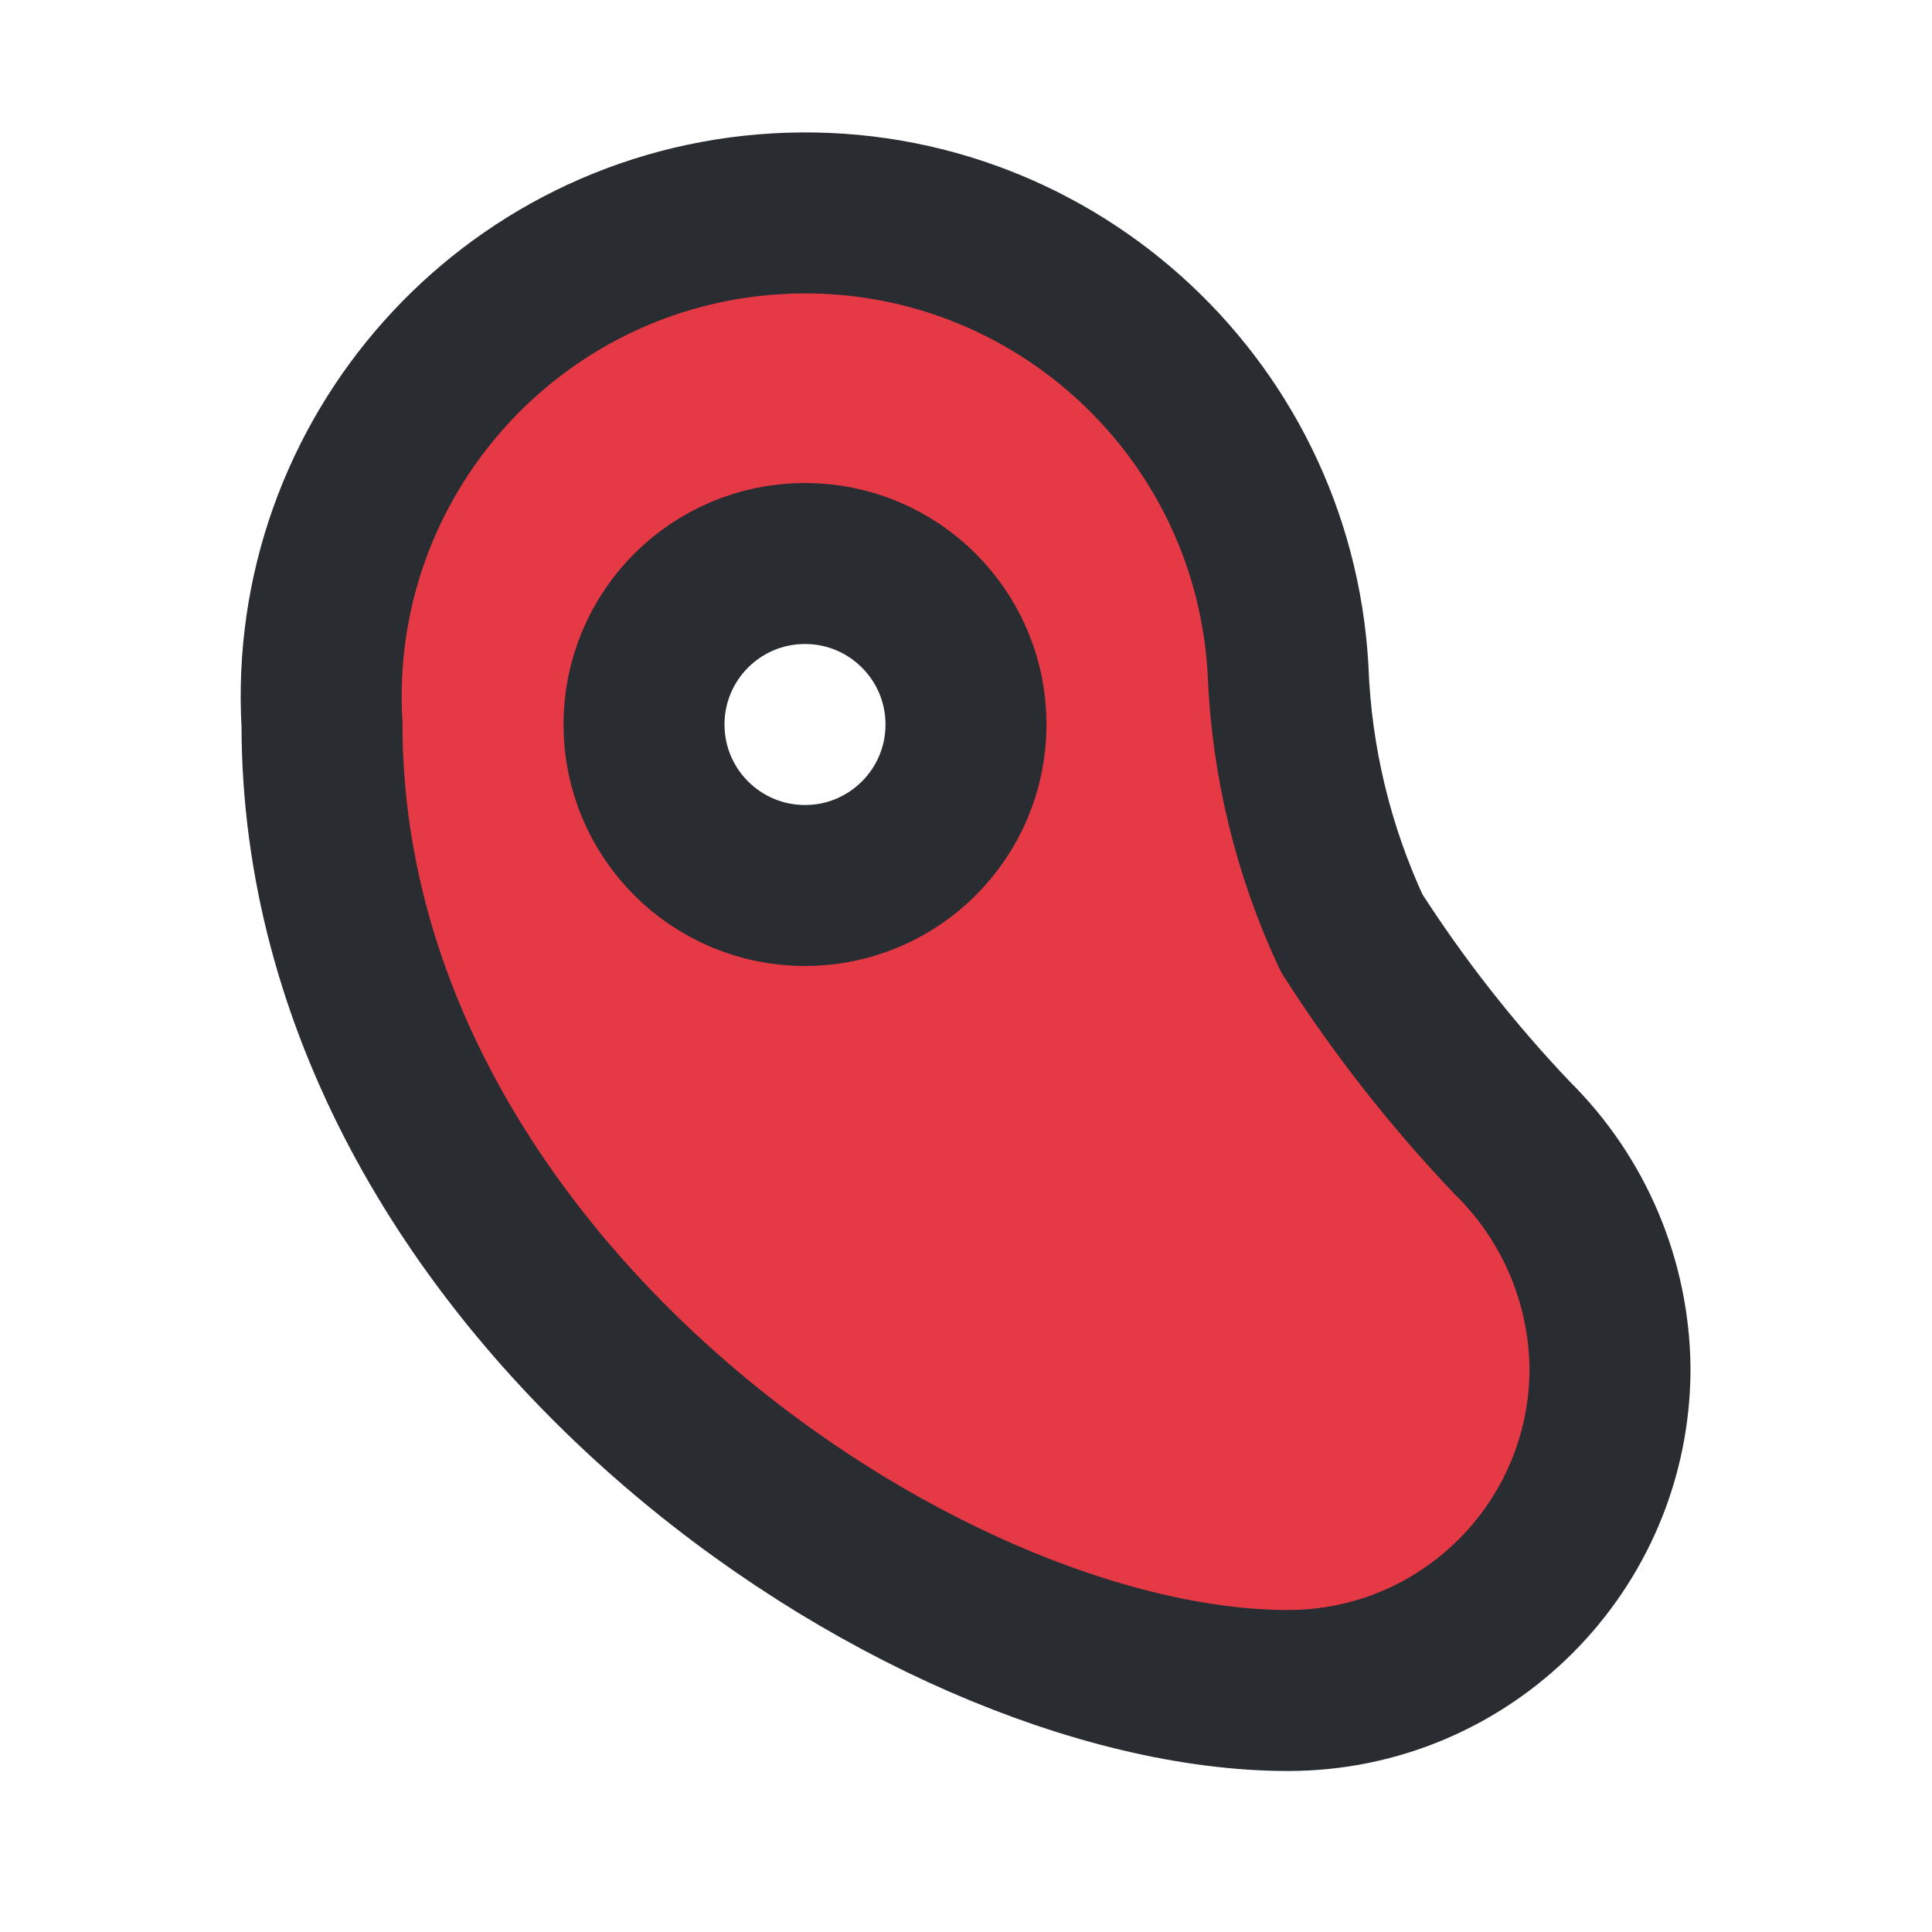
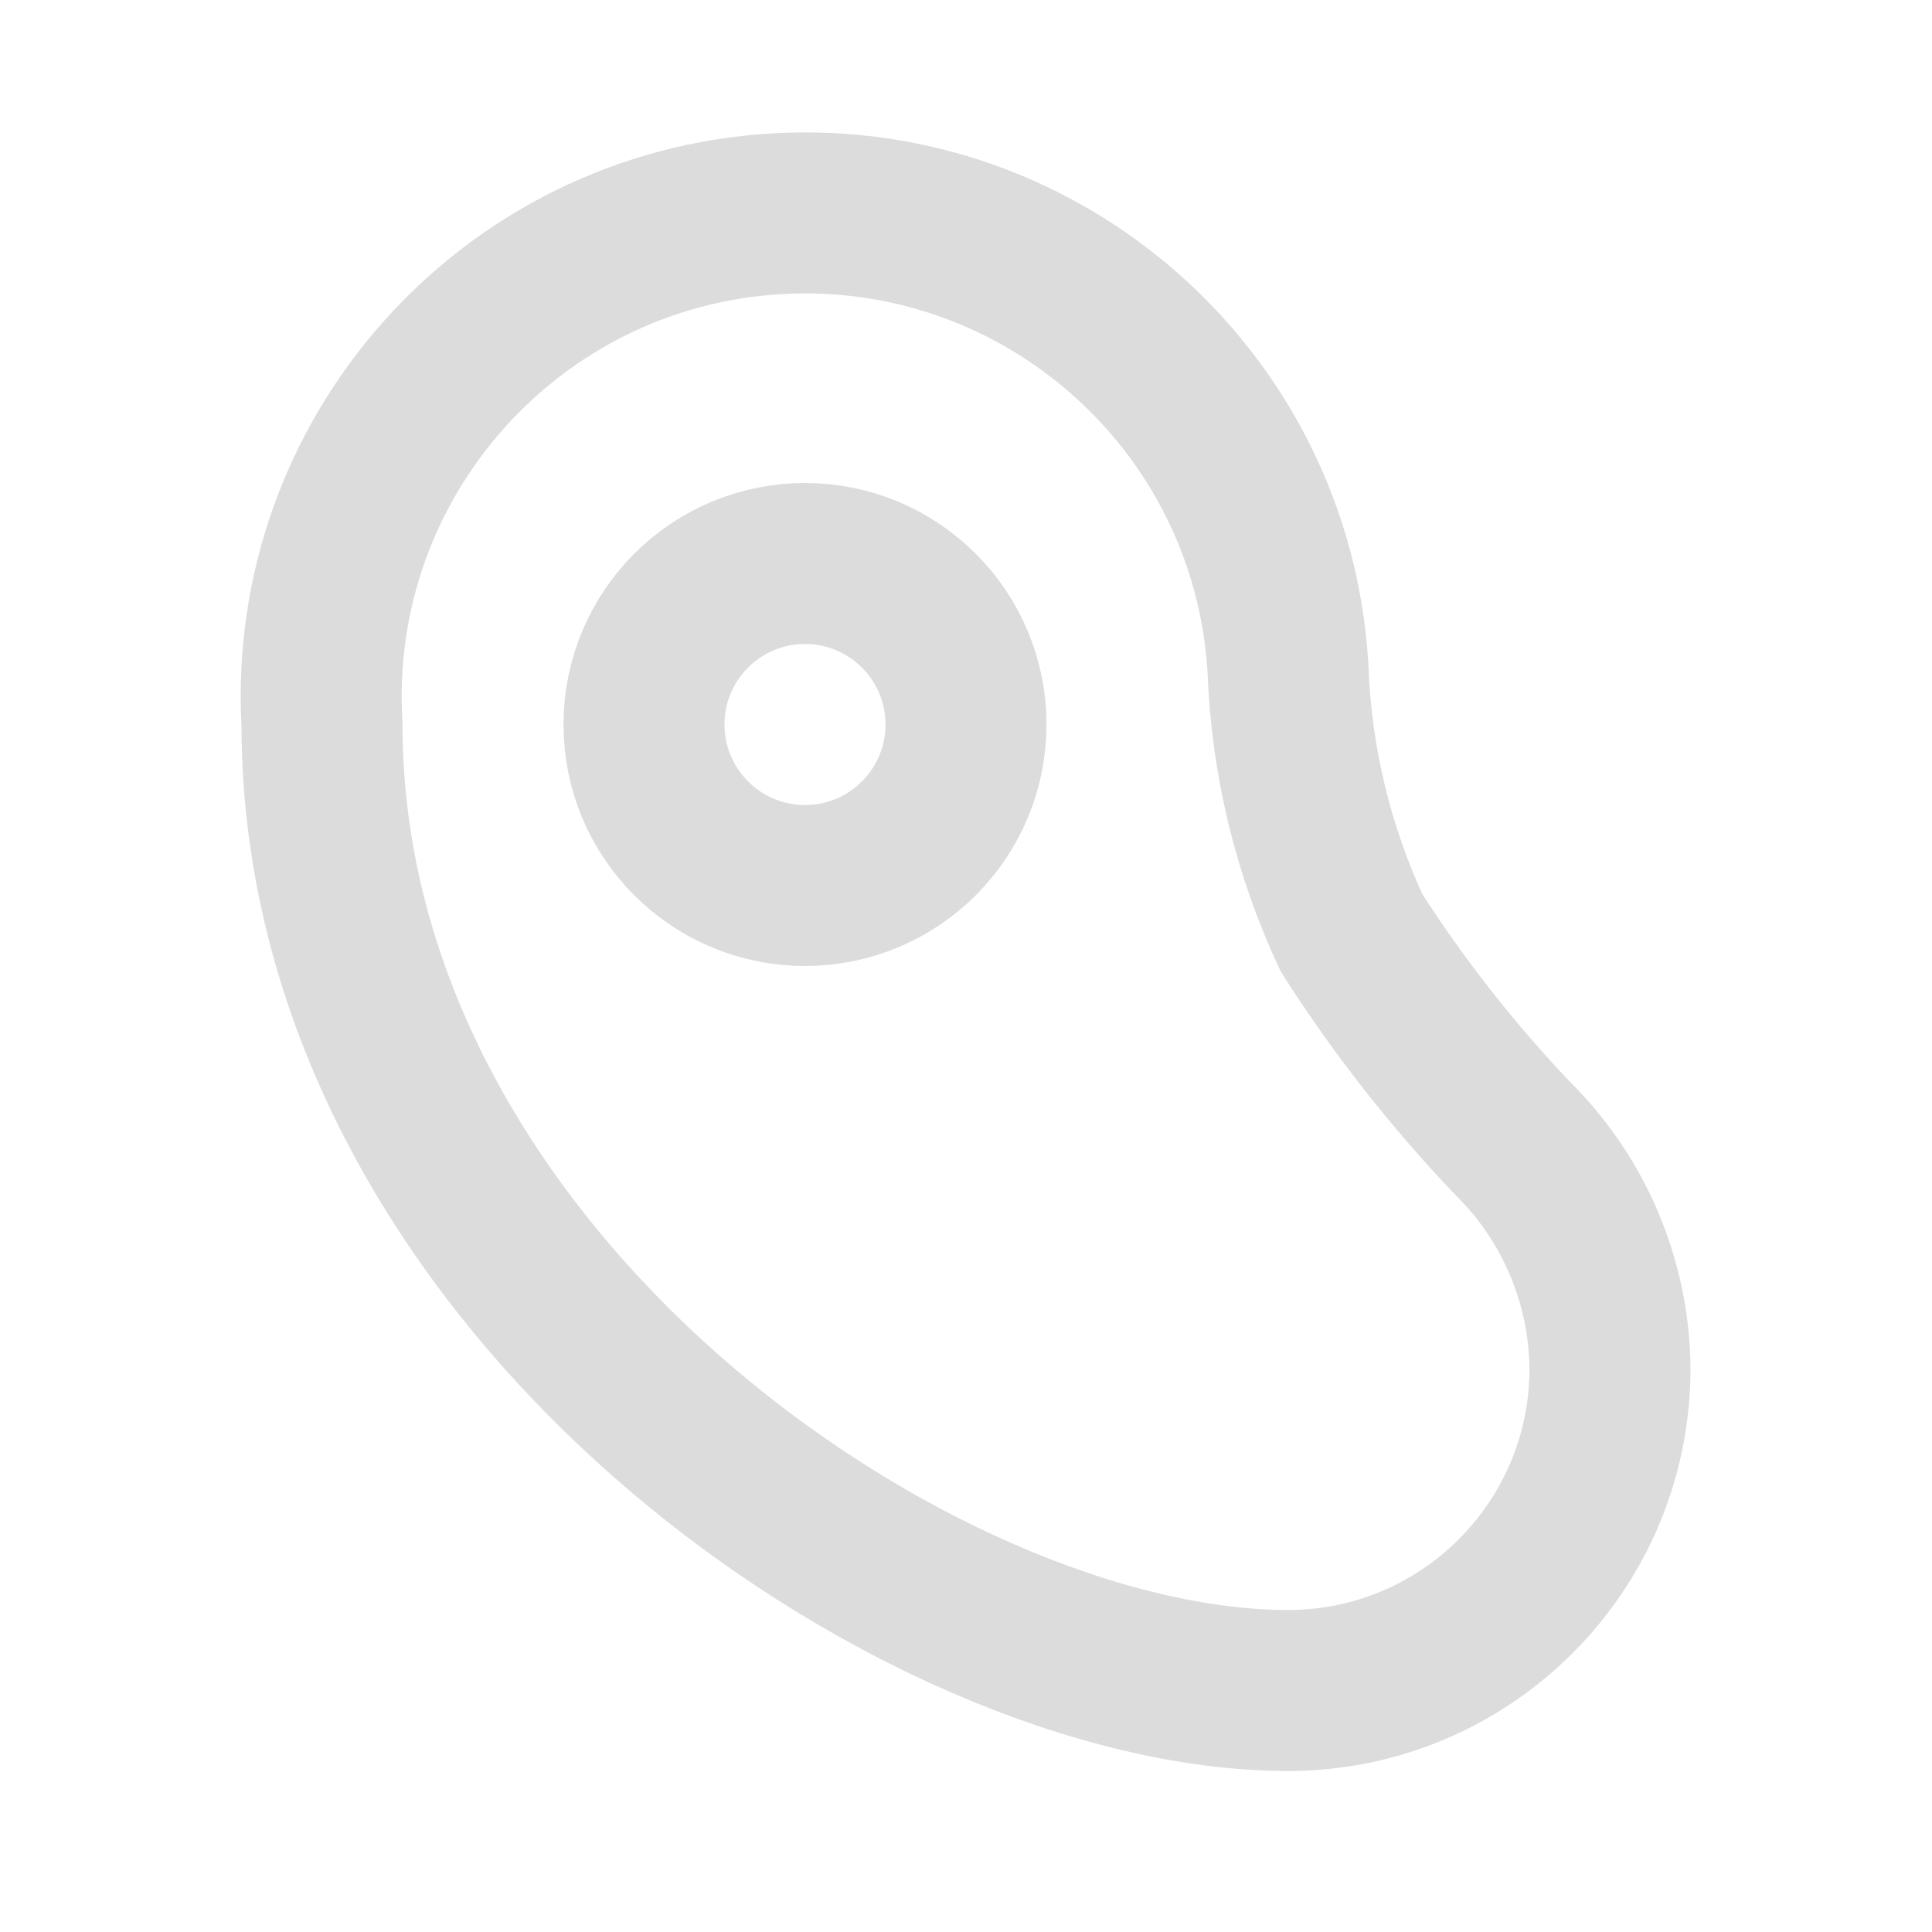
<svg xmlns="http://www.w3.org/2000/svg" fill="#red" width="800px" height="800px" viewBox="0 0 24 24" id="meat-left" data-name="Flat Line" class="icon flat-line">
-   <path id="secondary" d="M18.79,14.14a16.92,16.92,0,0,1-2-2.55A8.49,8.49,0,0,1,16,8.31,6,6,0,0,0,4,9c0,6.92,7.42,12,12,12a4,4,0,0,0,4-4A4.07,4.07,0,0,0,18.79,14.14ZM10,11a2,2,0,1,1,2-2A2,2,0,0,1,10,11Z" style="fill: #e63946  ; stroke-width: 2;">
+   <path id="secondary" d="M18.79,14.14a16.92,16.92,0,0,1-2-2.55A8.49,8.49,0,0,1,16,8.31,6,6,0,0,0,4,9c0,6.92,7.42,12,12,12a4,4,0,0,0,4-4A4.07,4.07,0,0,0,18.79,14.14ZM10,11a2,2,0,1,1,2-2A2,2,0,0,1,10,11Z" style="fill: none  ; stroke-width: 2;">

    </path>
-   <path id="primary" d="M12,9a2,2,0,1,1-2-2A2,2,0,0,1,12,9ZM4,9c0,6.92,7.42,12,12,12a4,4,0,0,0,4-4,4.07,4.07,0,0,0-1.21-2.86,16.92,16.92,0,0,1-2-2.55A8.49,8.49,0,0,1,16,8.31,6,6,0,0,0,4,9Z" style="fill: none; stroke: #292D32; stroke-linecap: round; stroke-linejoin: round; stroke-width: 2;">
+   <path id="primary" d="M12,9a2,2,0,1,1-2-2A2,2,0,0,1,12,9ZM4,9c0,6.92,7.42,12,12,12a4,4,0,0,0,4-4,4.07,4.07,0,0,0-1.21-2.86,16.92,16.92,0,0,1-2-2.55A8.49,8.49,0,0,1,16,8.31,6,6,0,0,0,4,9Z" style="fill: none; stroke: #dcdcdc; stroke-linecap: round; stroke-linejoin: round; stroke-width: 2;">
    </path>
</svg>
